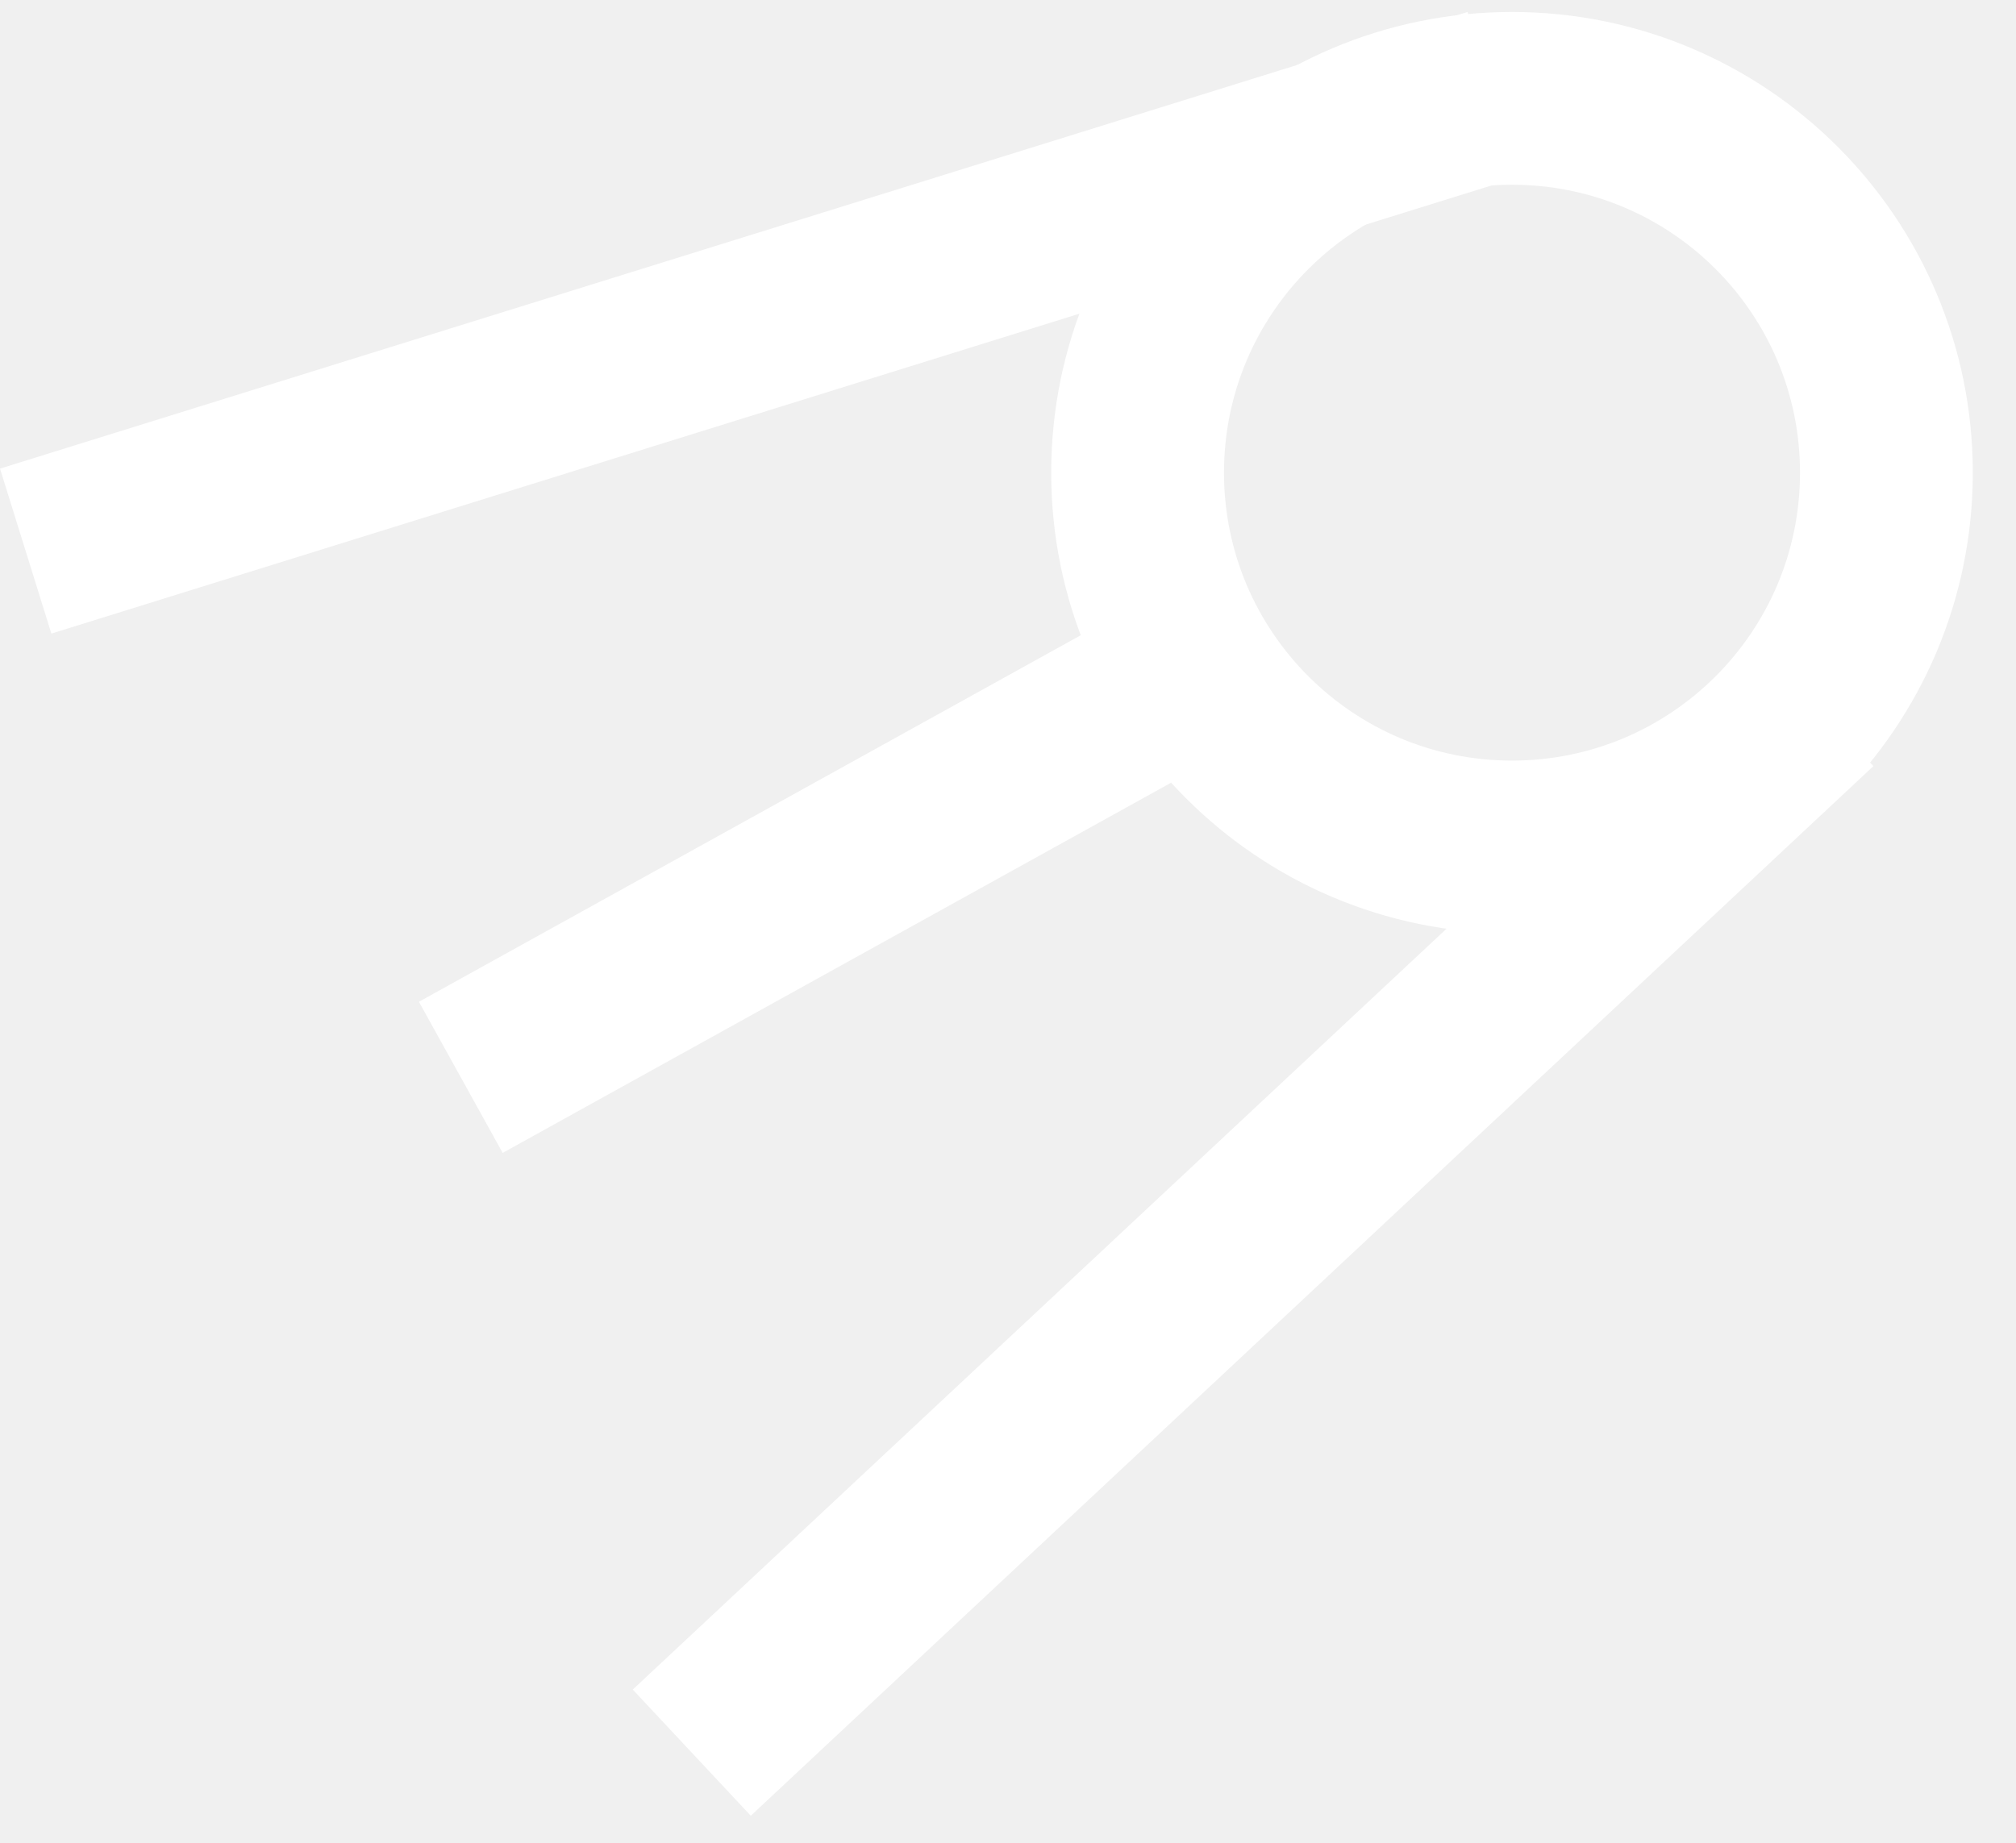
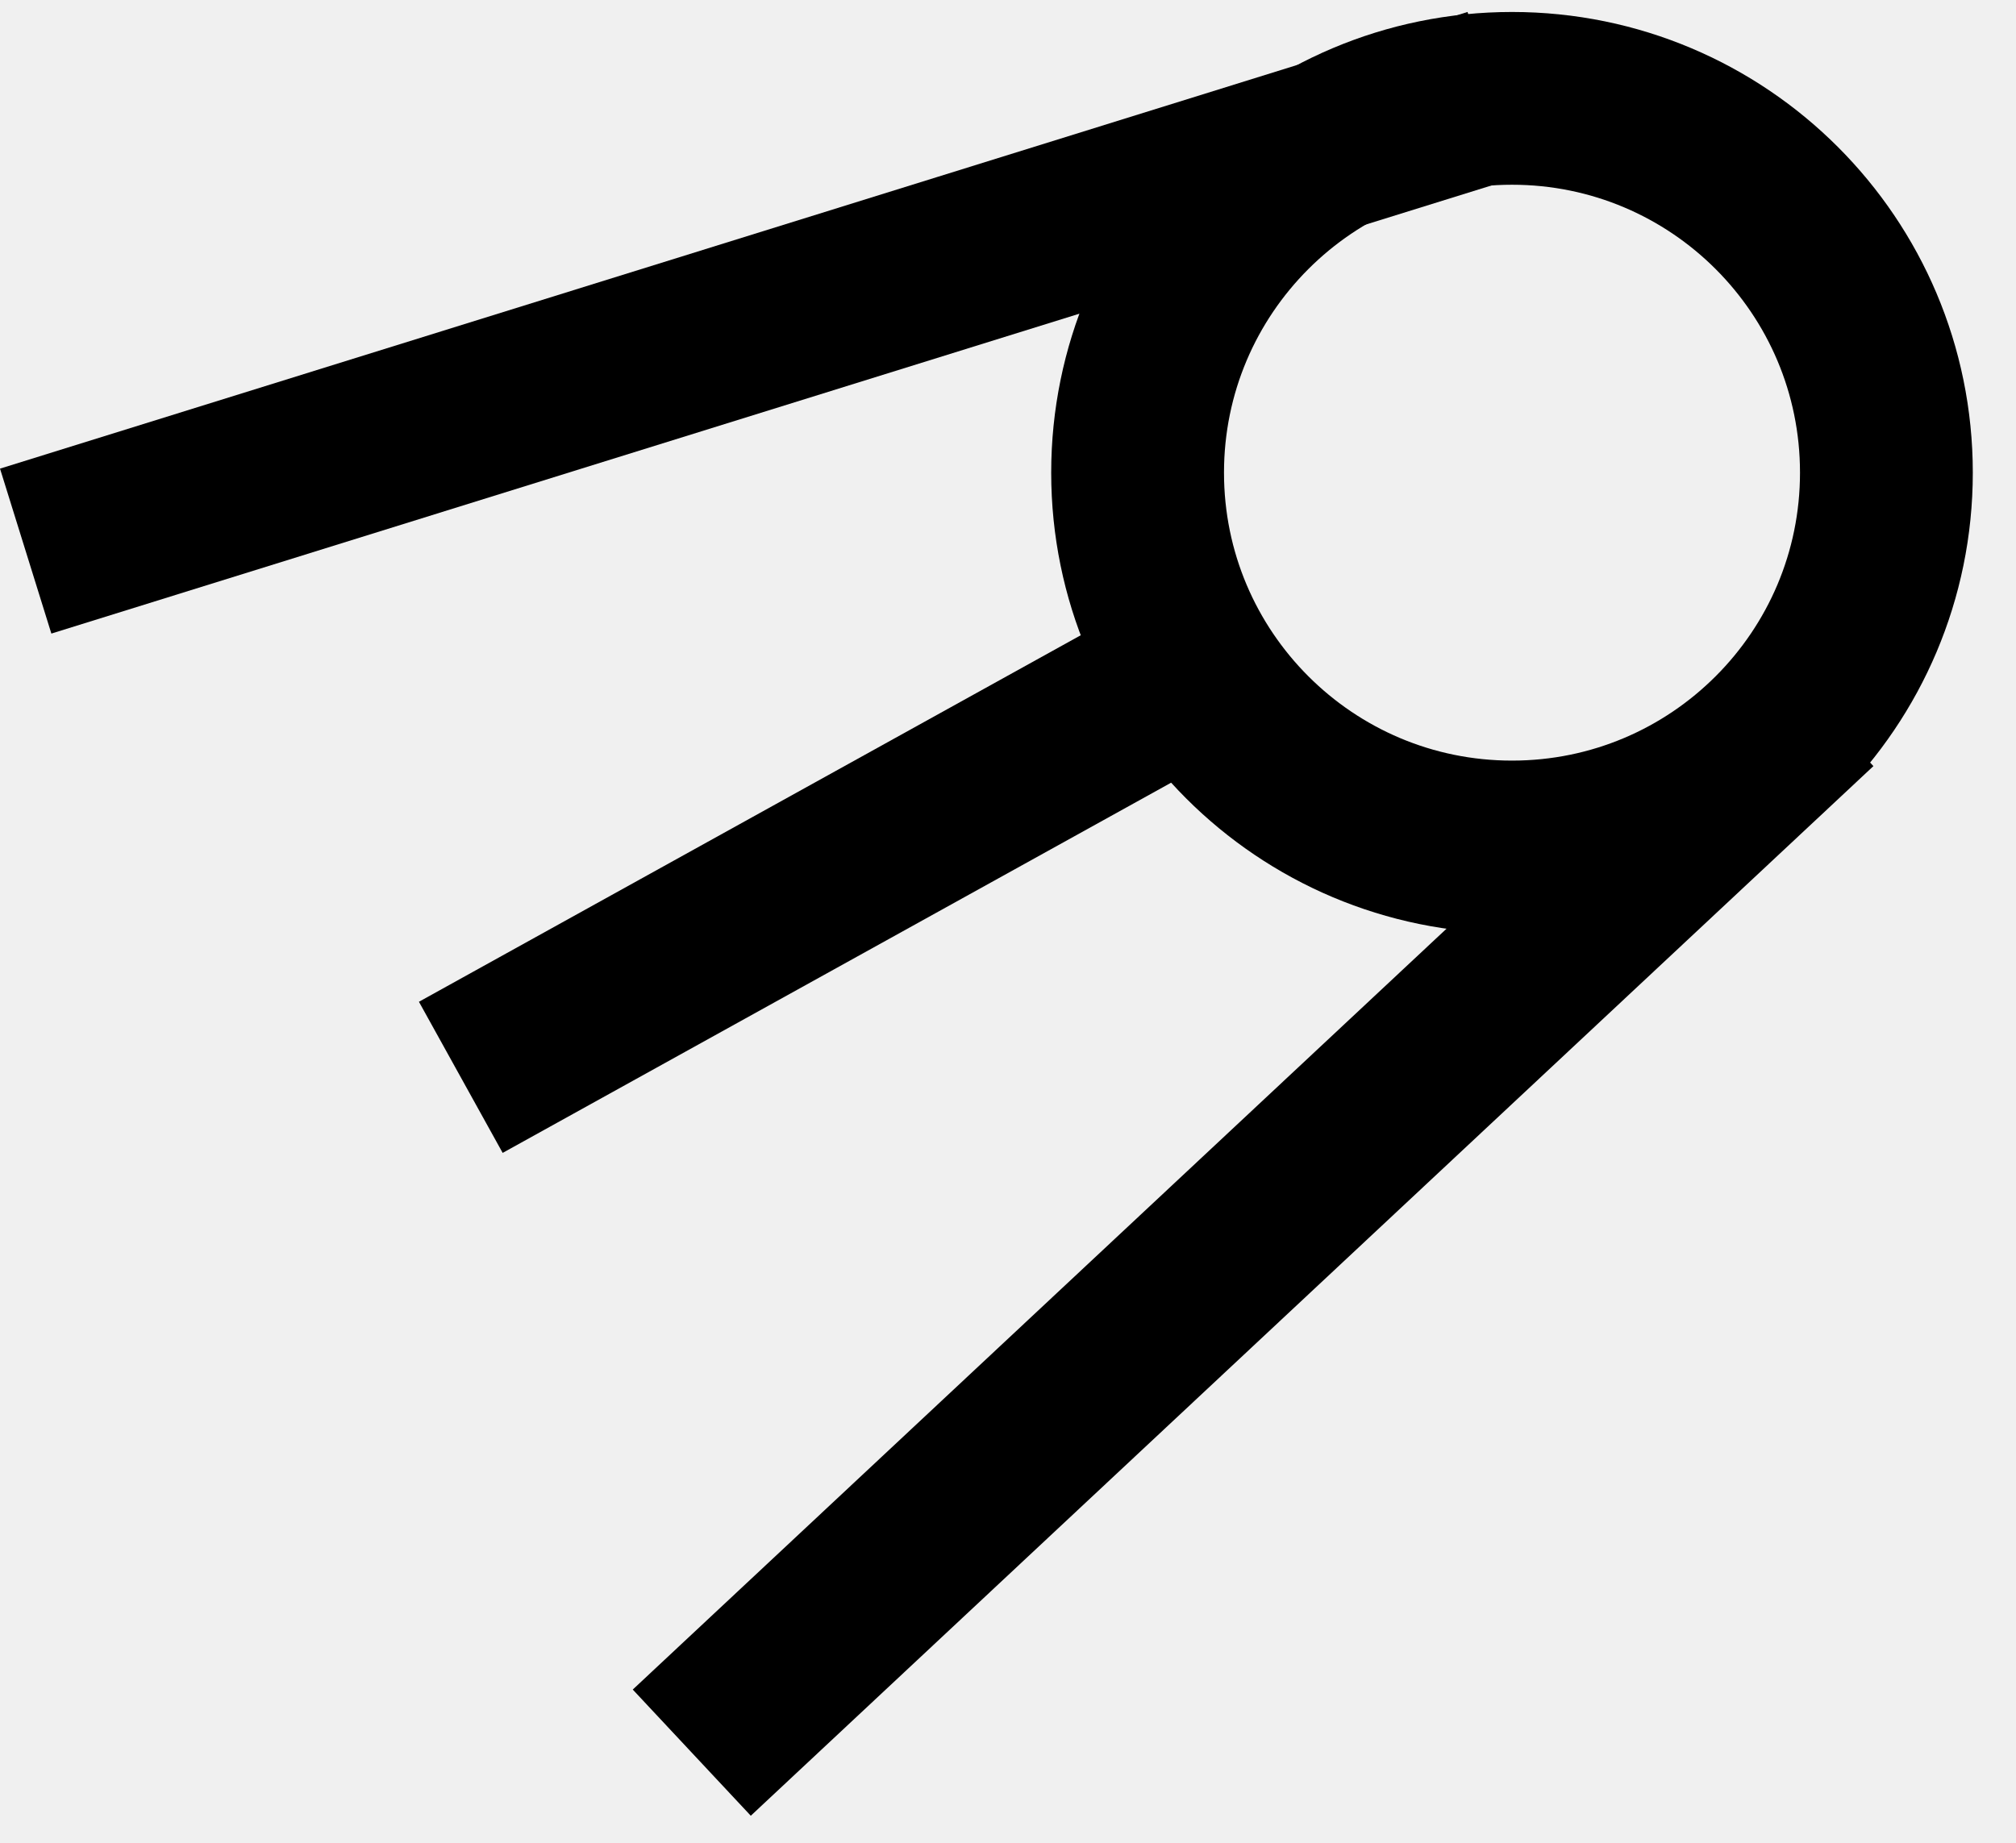
<svg xmlns="http://www.w3.org/2000/svg" width="35" height="32" viewBox="0 0 35 32" fill="none">
-   <circle cx="26.25" cy="8.208" r="6.5" stroke="white" stroke-width="3" />
-   <path d="M31.5 12.208L12.01 30.435" stroke="white" stroke-width="3" />
-   <line x1="25.924" y1="1.64" x2="0.446" y2="9.57" stroke="white" stroke-width="3" />
-   <path d="M20.985 11.515L8 18.708" stroke="white" stroke-width="3" />
+   <circle cx="26.25" cy="8.208" r="6.5" stroke="currentColor" stroke-width="3" />
+   <path d="M31.5 12.208L12.01 30.435" stroke="currentColor" stroke-width="3" />
+   <line x1="25.924" y1="1.64" x2="0.446" y2="9.57" stroke="currentColor" stroke-width="3" />
+   <path d="M20.985 11.515L8 18.708" stroke="currentColor" stroke-width="3" />
</svg>
